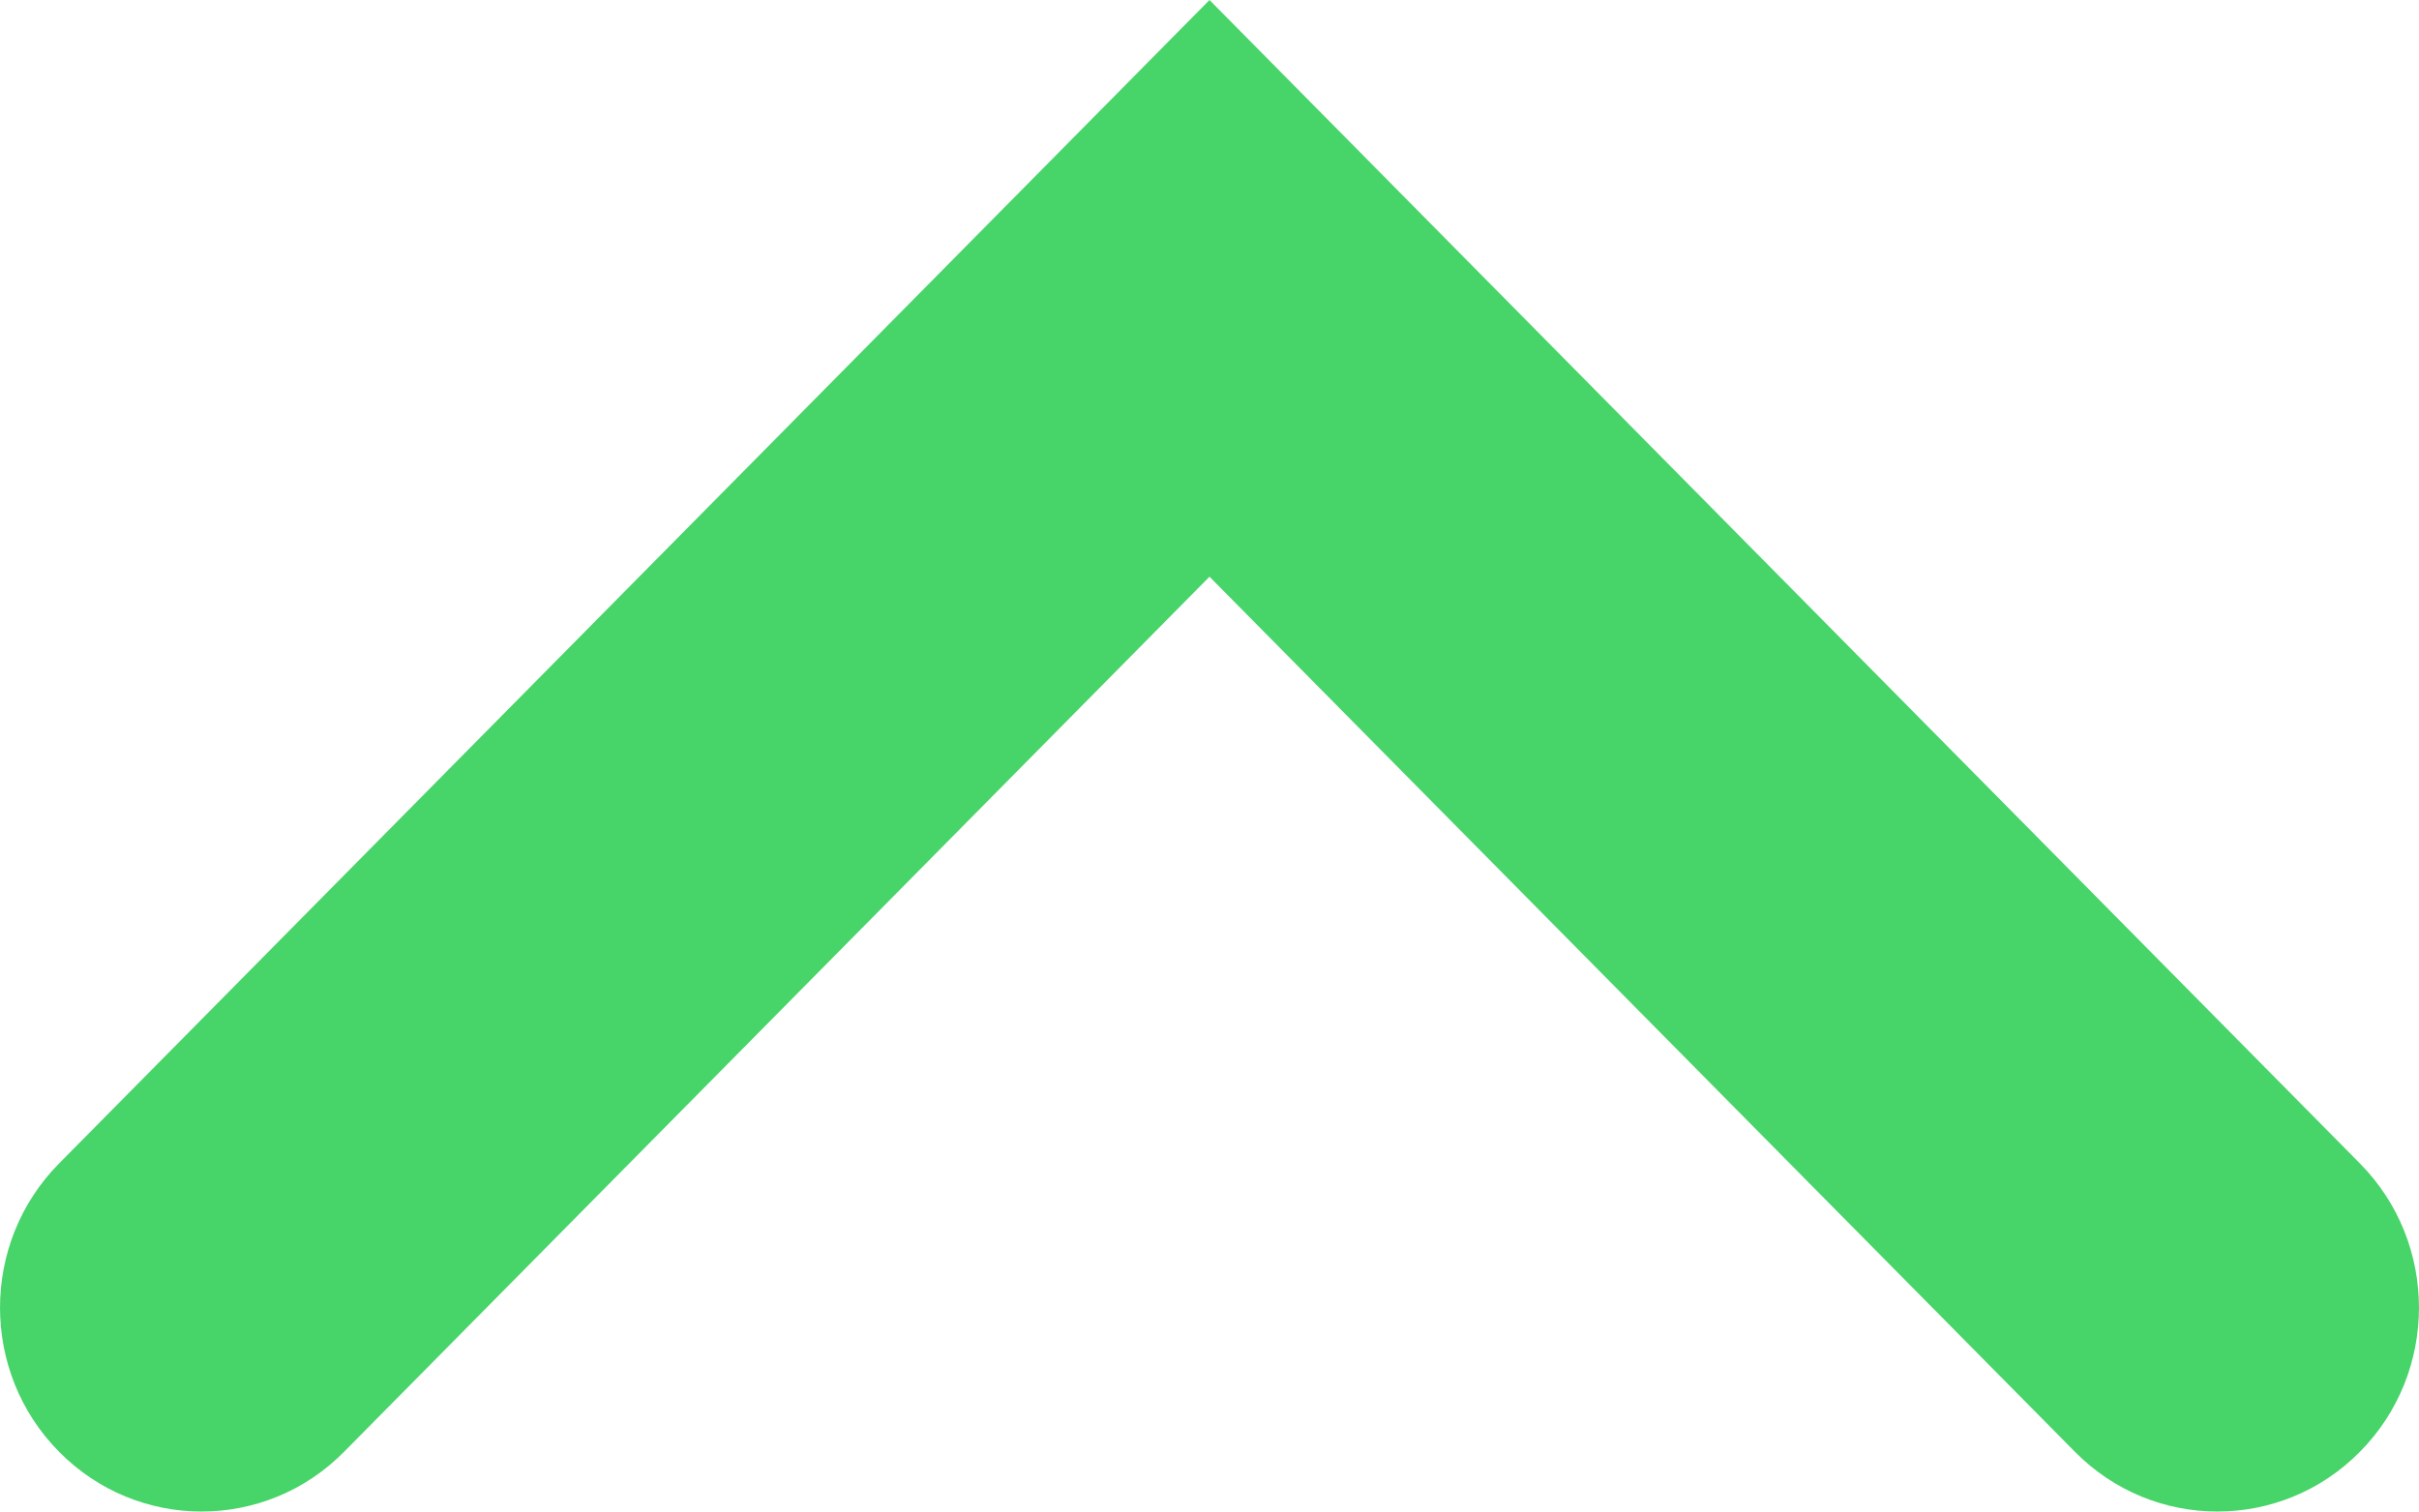
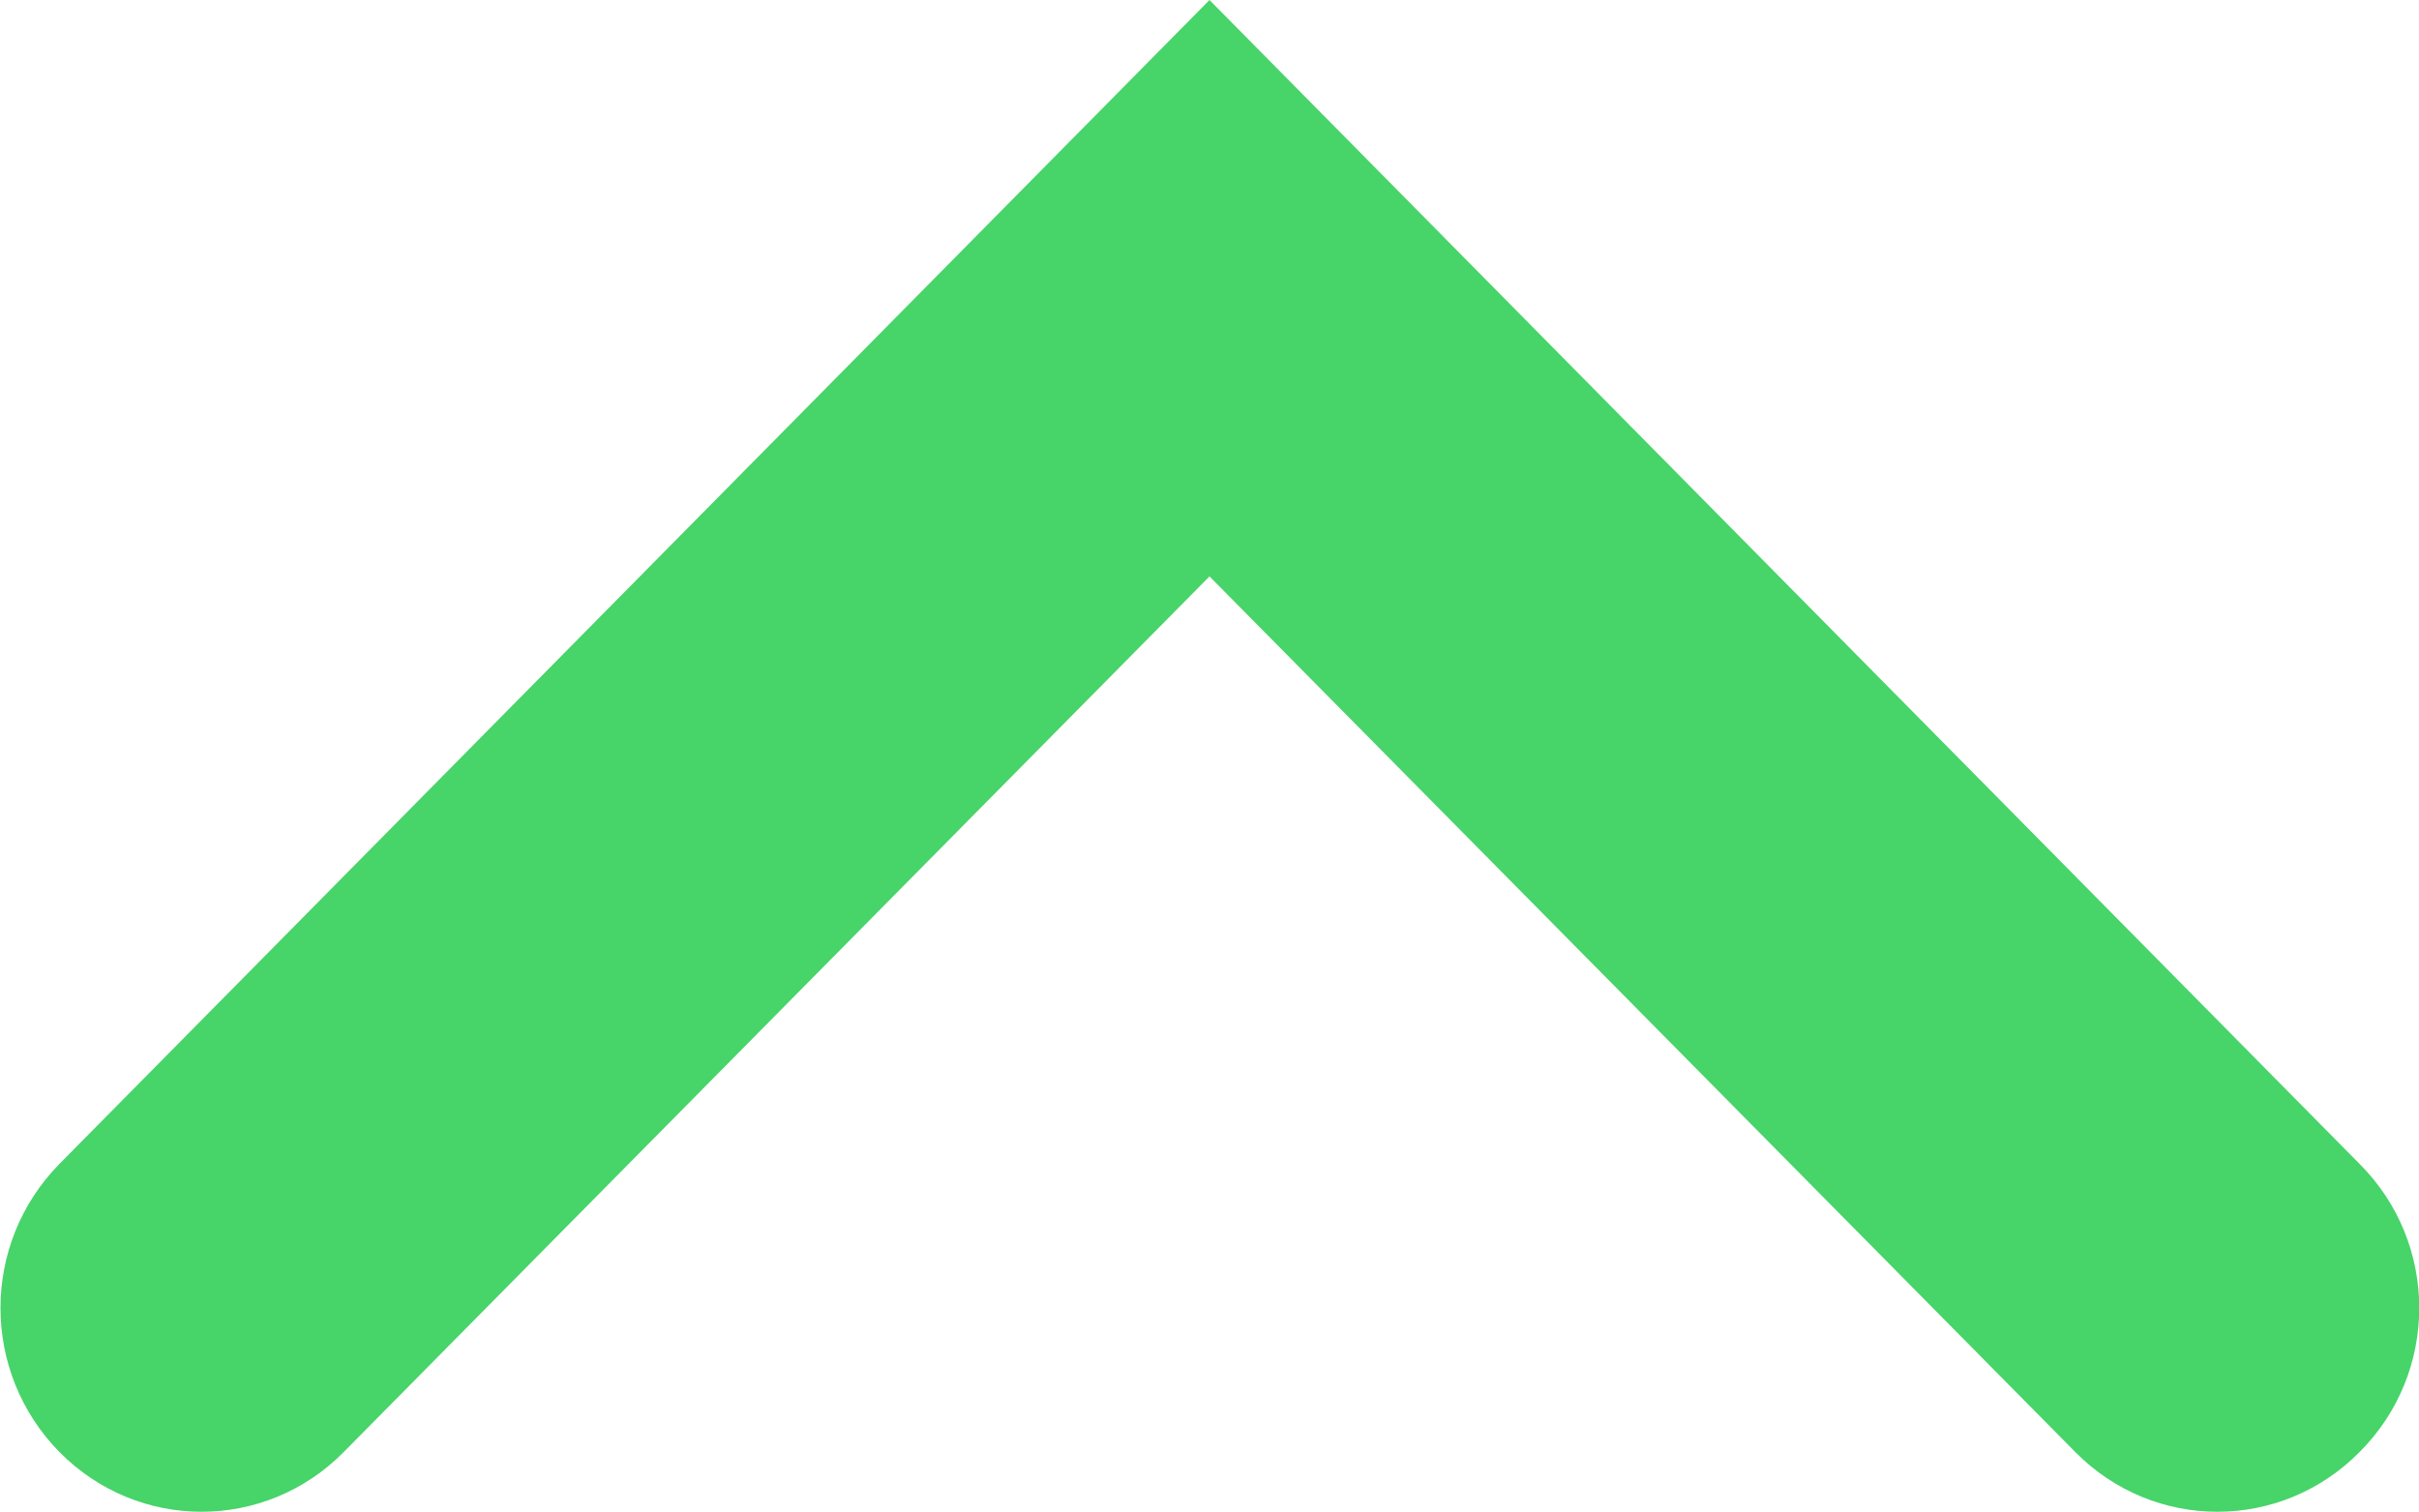
- <svg xmlns="http://www.w3.org/2000/svg" width="24px" height="15px" viewBox="0 0 24 15" version="1.1">
-   <g id="Symbols" stroke="none" stroke-width="1" fill="none" fill-rule="evenodd">
-     <g id="ICN/M/Arrow-in-Row-SPORT" transform="translate(-5, -9)" fill="#47D469">
-       <path d="M17,24 L5.586,12.454 C4.805,11.664 4.805,10.382 5.586,9.593 C6.366,8.802 7.634,8.802 8.414,9.593 L17,18.277 L25.586,9.593 C26.366,8.802 27.634,8.802 28.414,9.593 C29.195,10.382 29.195,11.664 28.414,12.454 L17,24 Z" id="ICN/M/Arrow-in-Row" transform="translate(17, 16.5) rotate(180) translate(-17, -16.5) " />
-     </g>
-   </g>
+ <svg xmlns="http://www.w3.org/2000/svg" viewBox="0 0 24 15">
+   <path fill="#47D469" fill-rule="evenodd" d="M12 0l11.41 11.55c.79.79.79 2.07 0 2.86-.78.79-2.04.79-2.82 0L12 5.72l-8.59 8.69c-.78.79-2.04.79-2.82 0a2.04 2.04 0 0 1 0-2.86L12 0z" />
</svg>
